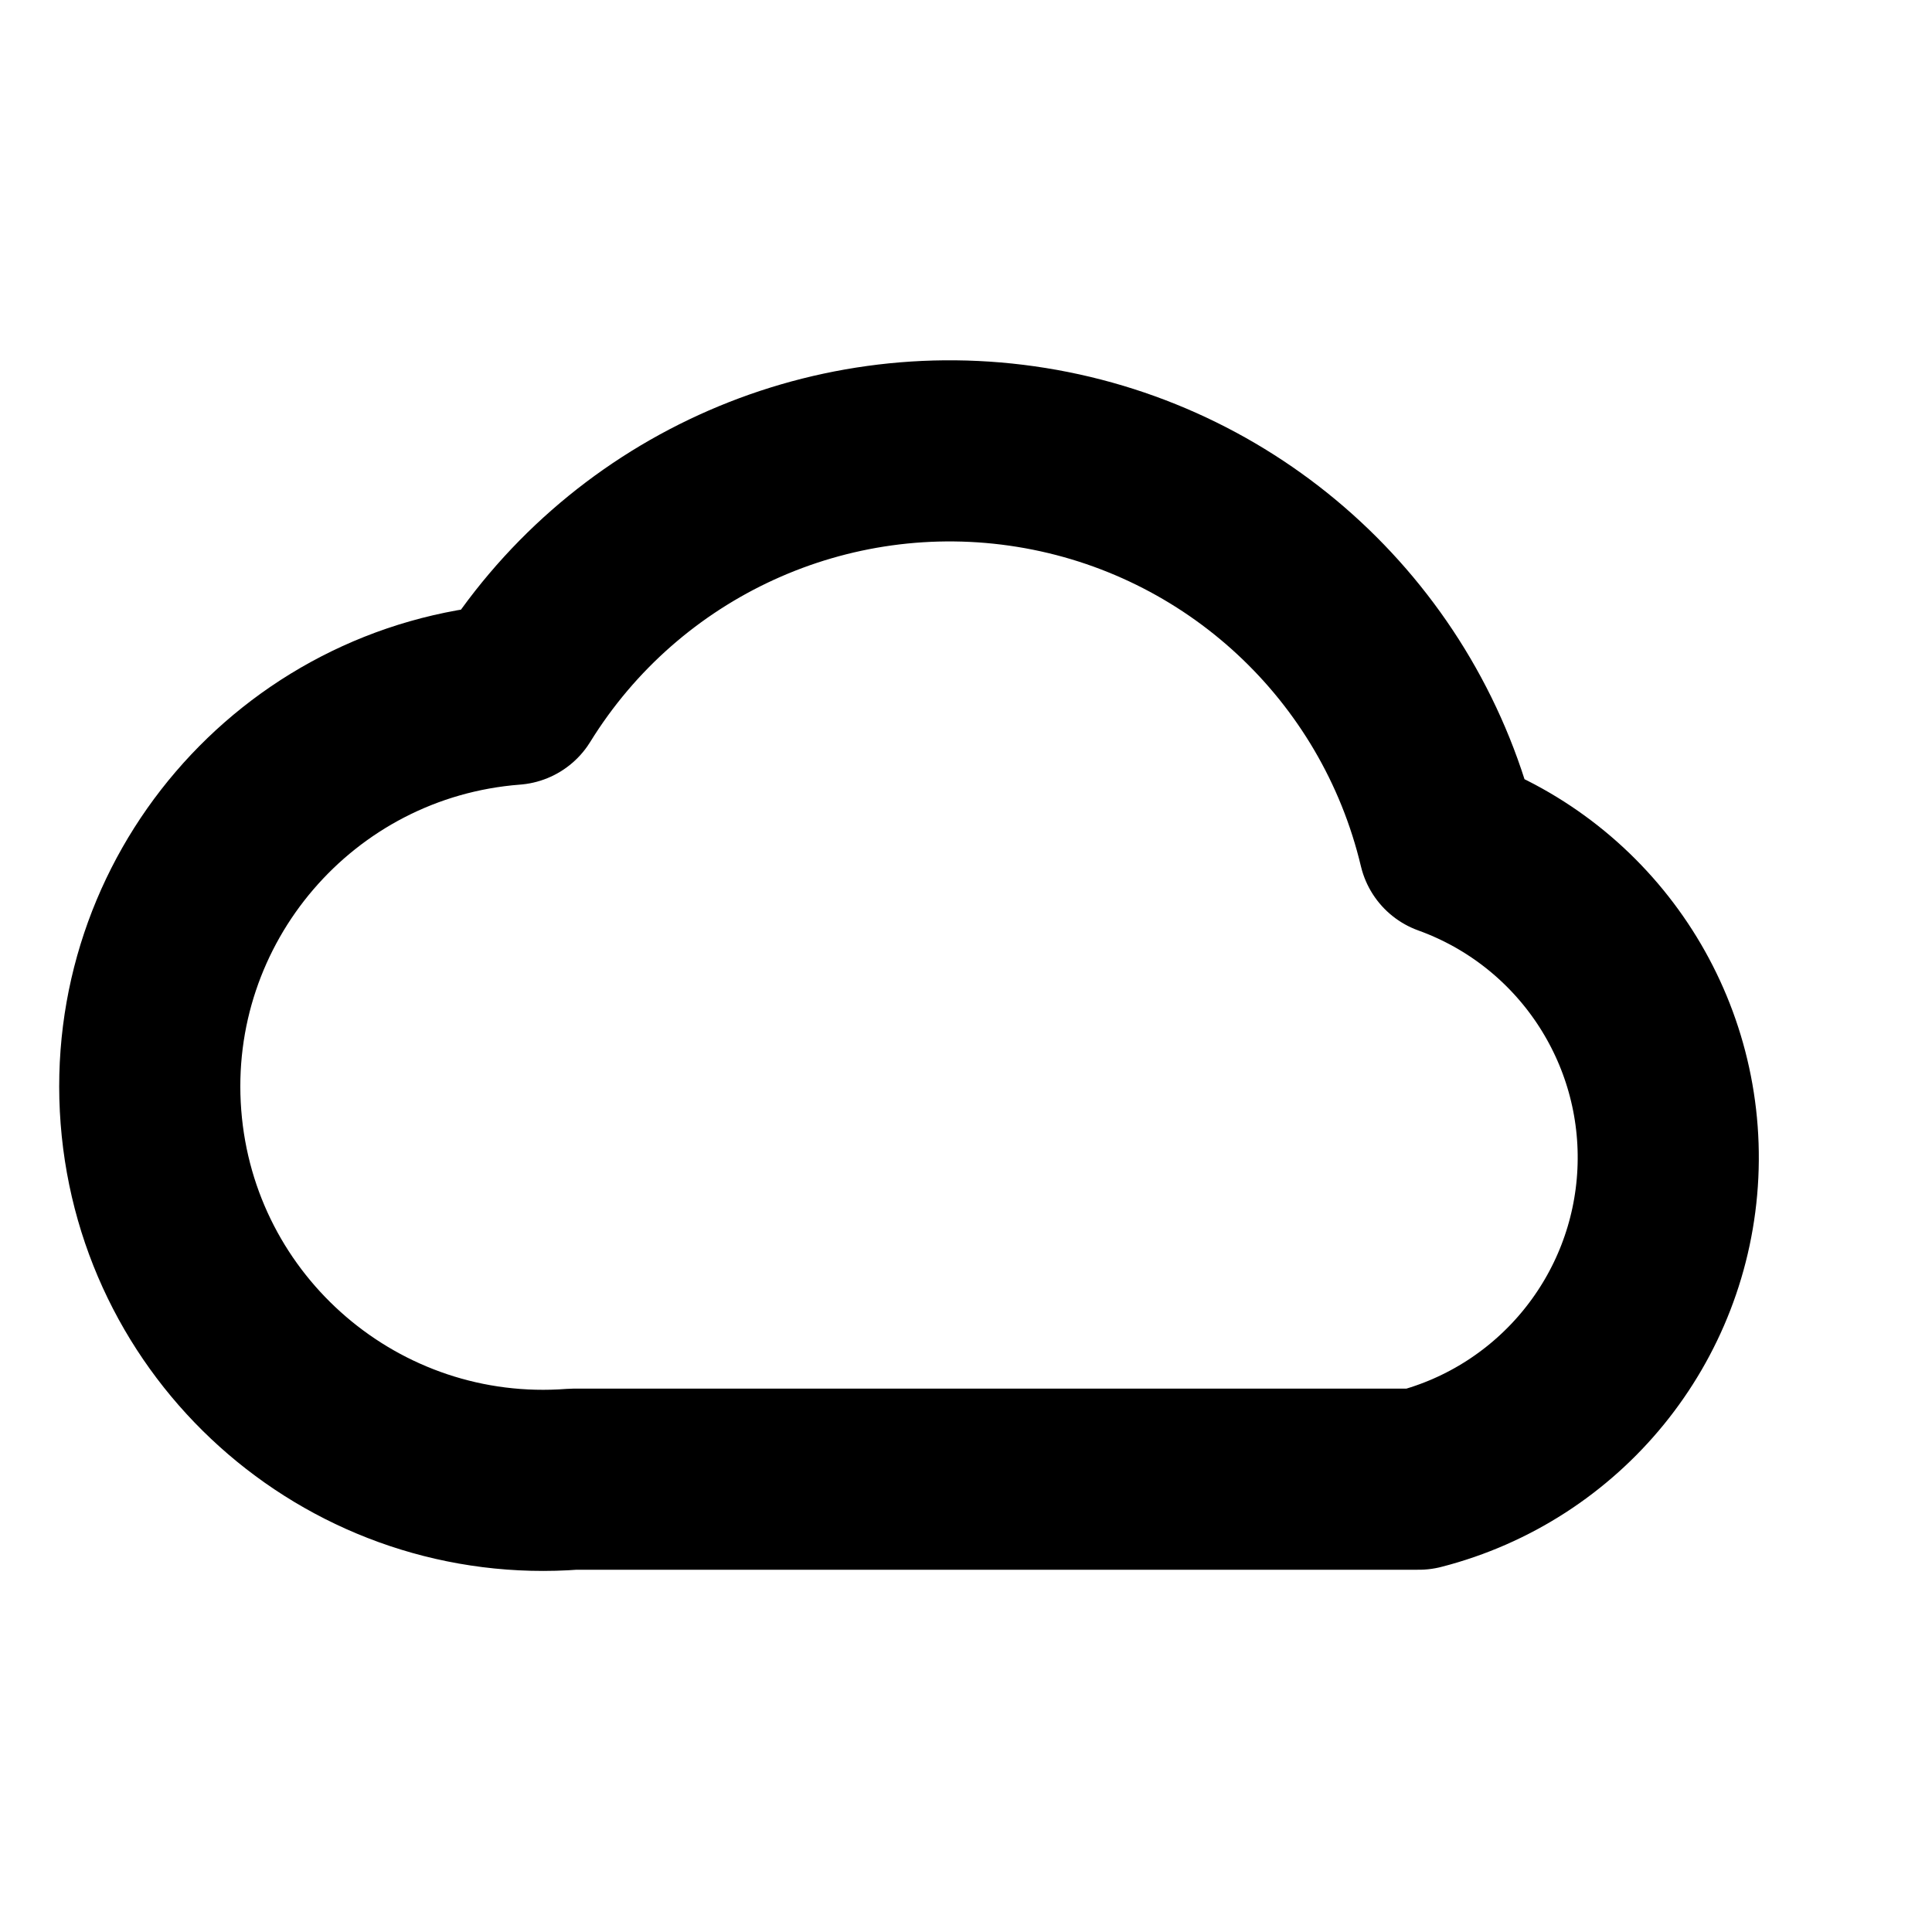
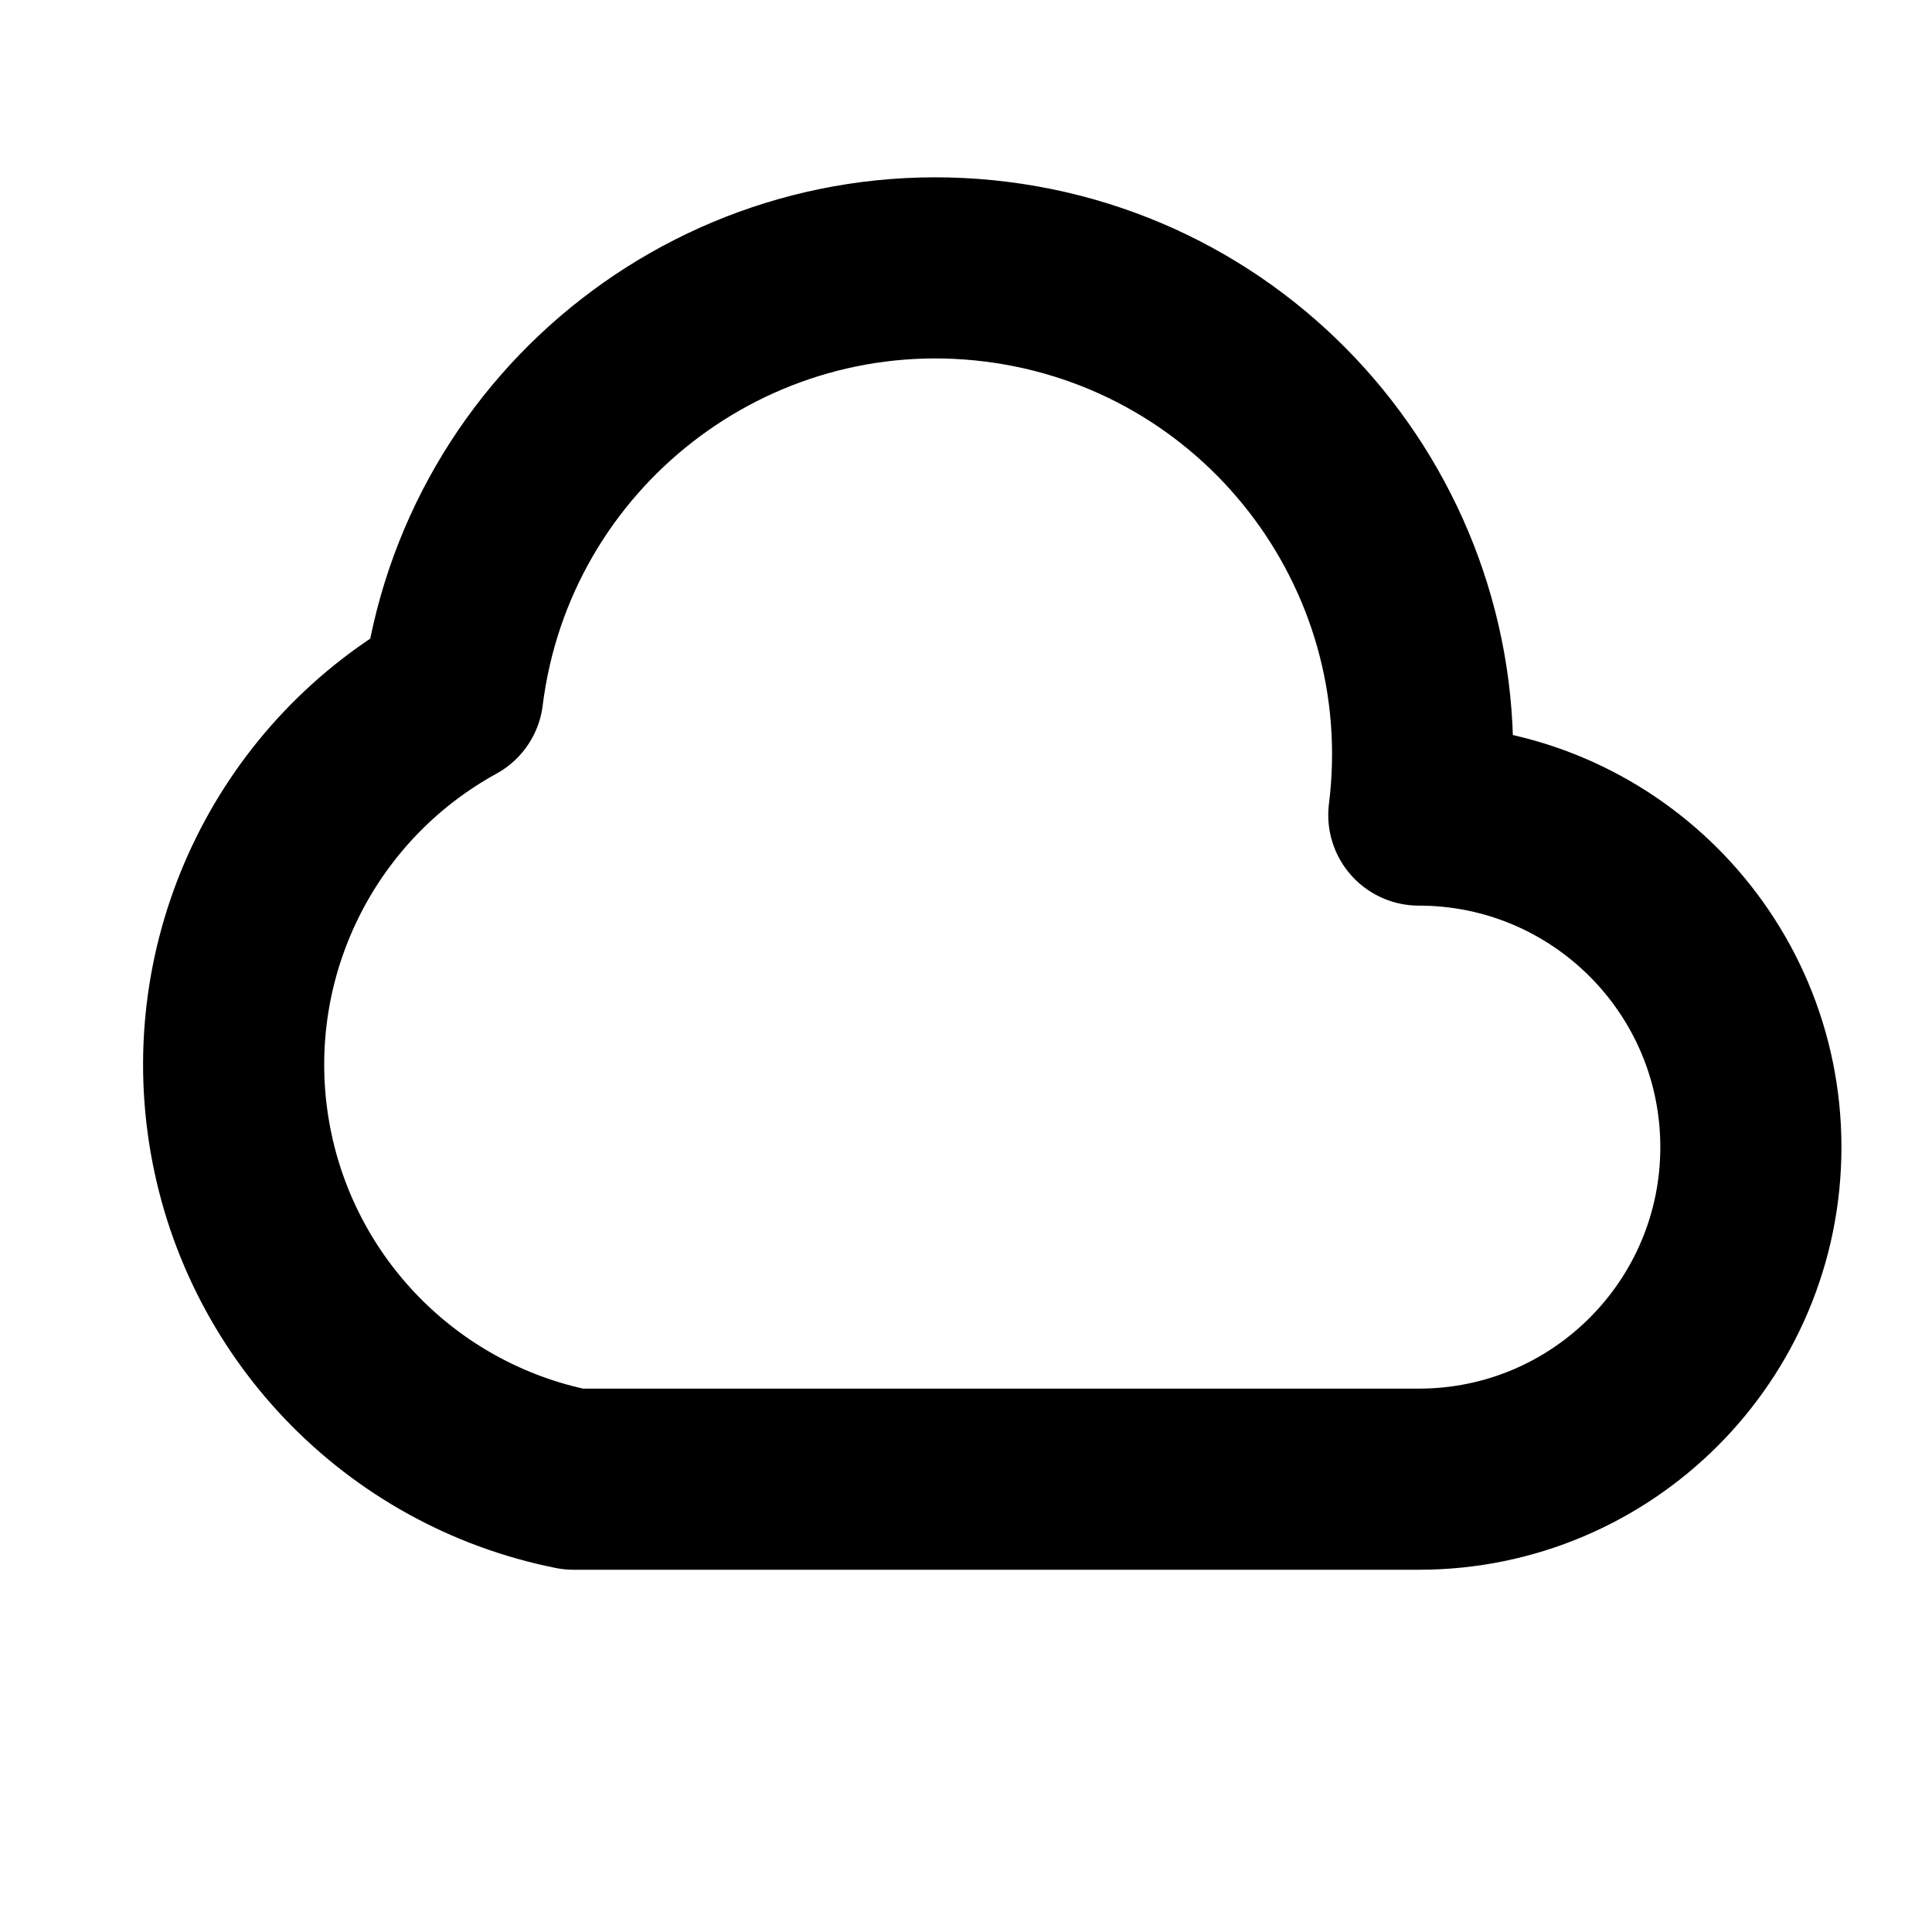
<svg xmlns="http://www.w3.org/2000/svg" viewBox="0 0 16 16" fill="none" stroke="currentColor" stroke-width="1.5" stroke-linecap="round" stroke-linejoin="round">
-   <path d="M4.75 12.25h7a2.75 2.75 0 0 0 0.25 -5.25 4.25 4.25 0 0 0 -7.75 -1.25A3.25 3.25 0 0 0 4.75 12.25Z" />
+   <path d="M4.75 12.25H11.75A2.5 2.5 0 0 0 11.75 6.75A4 4 0 0 0 3.75 5.75A3.5 3.5 0 0 0 4.75 12.25Z" />
</svg>
